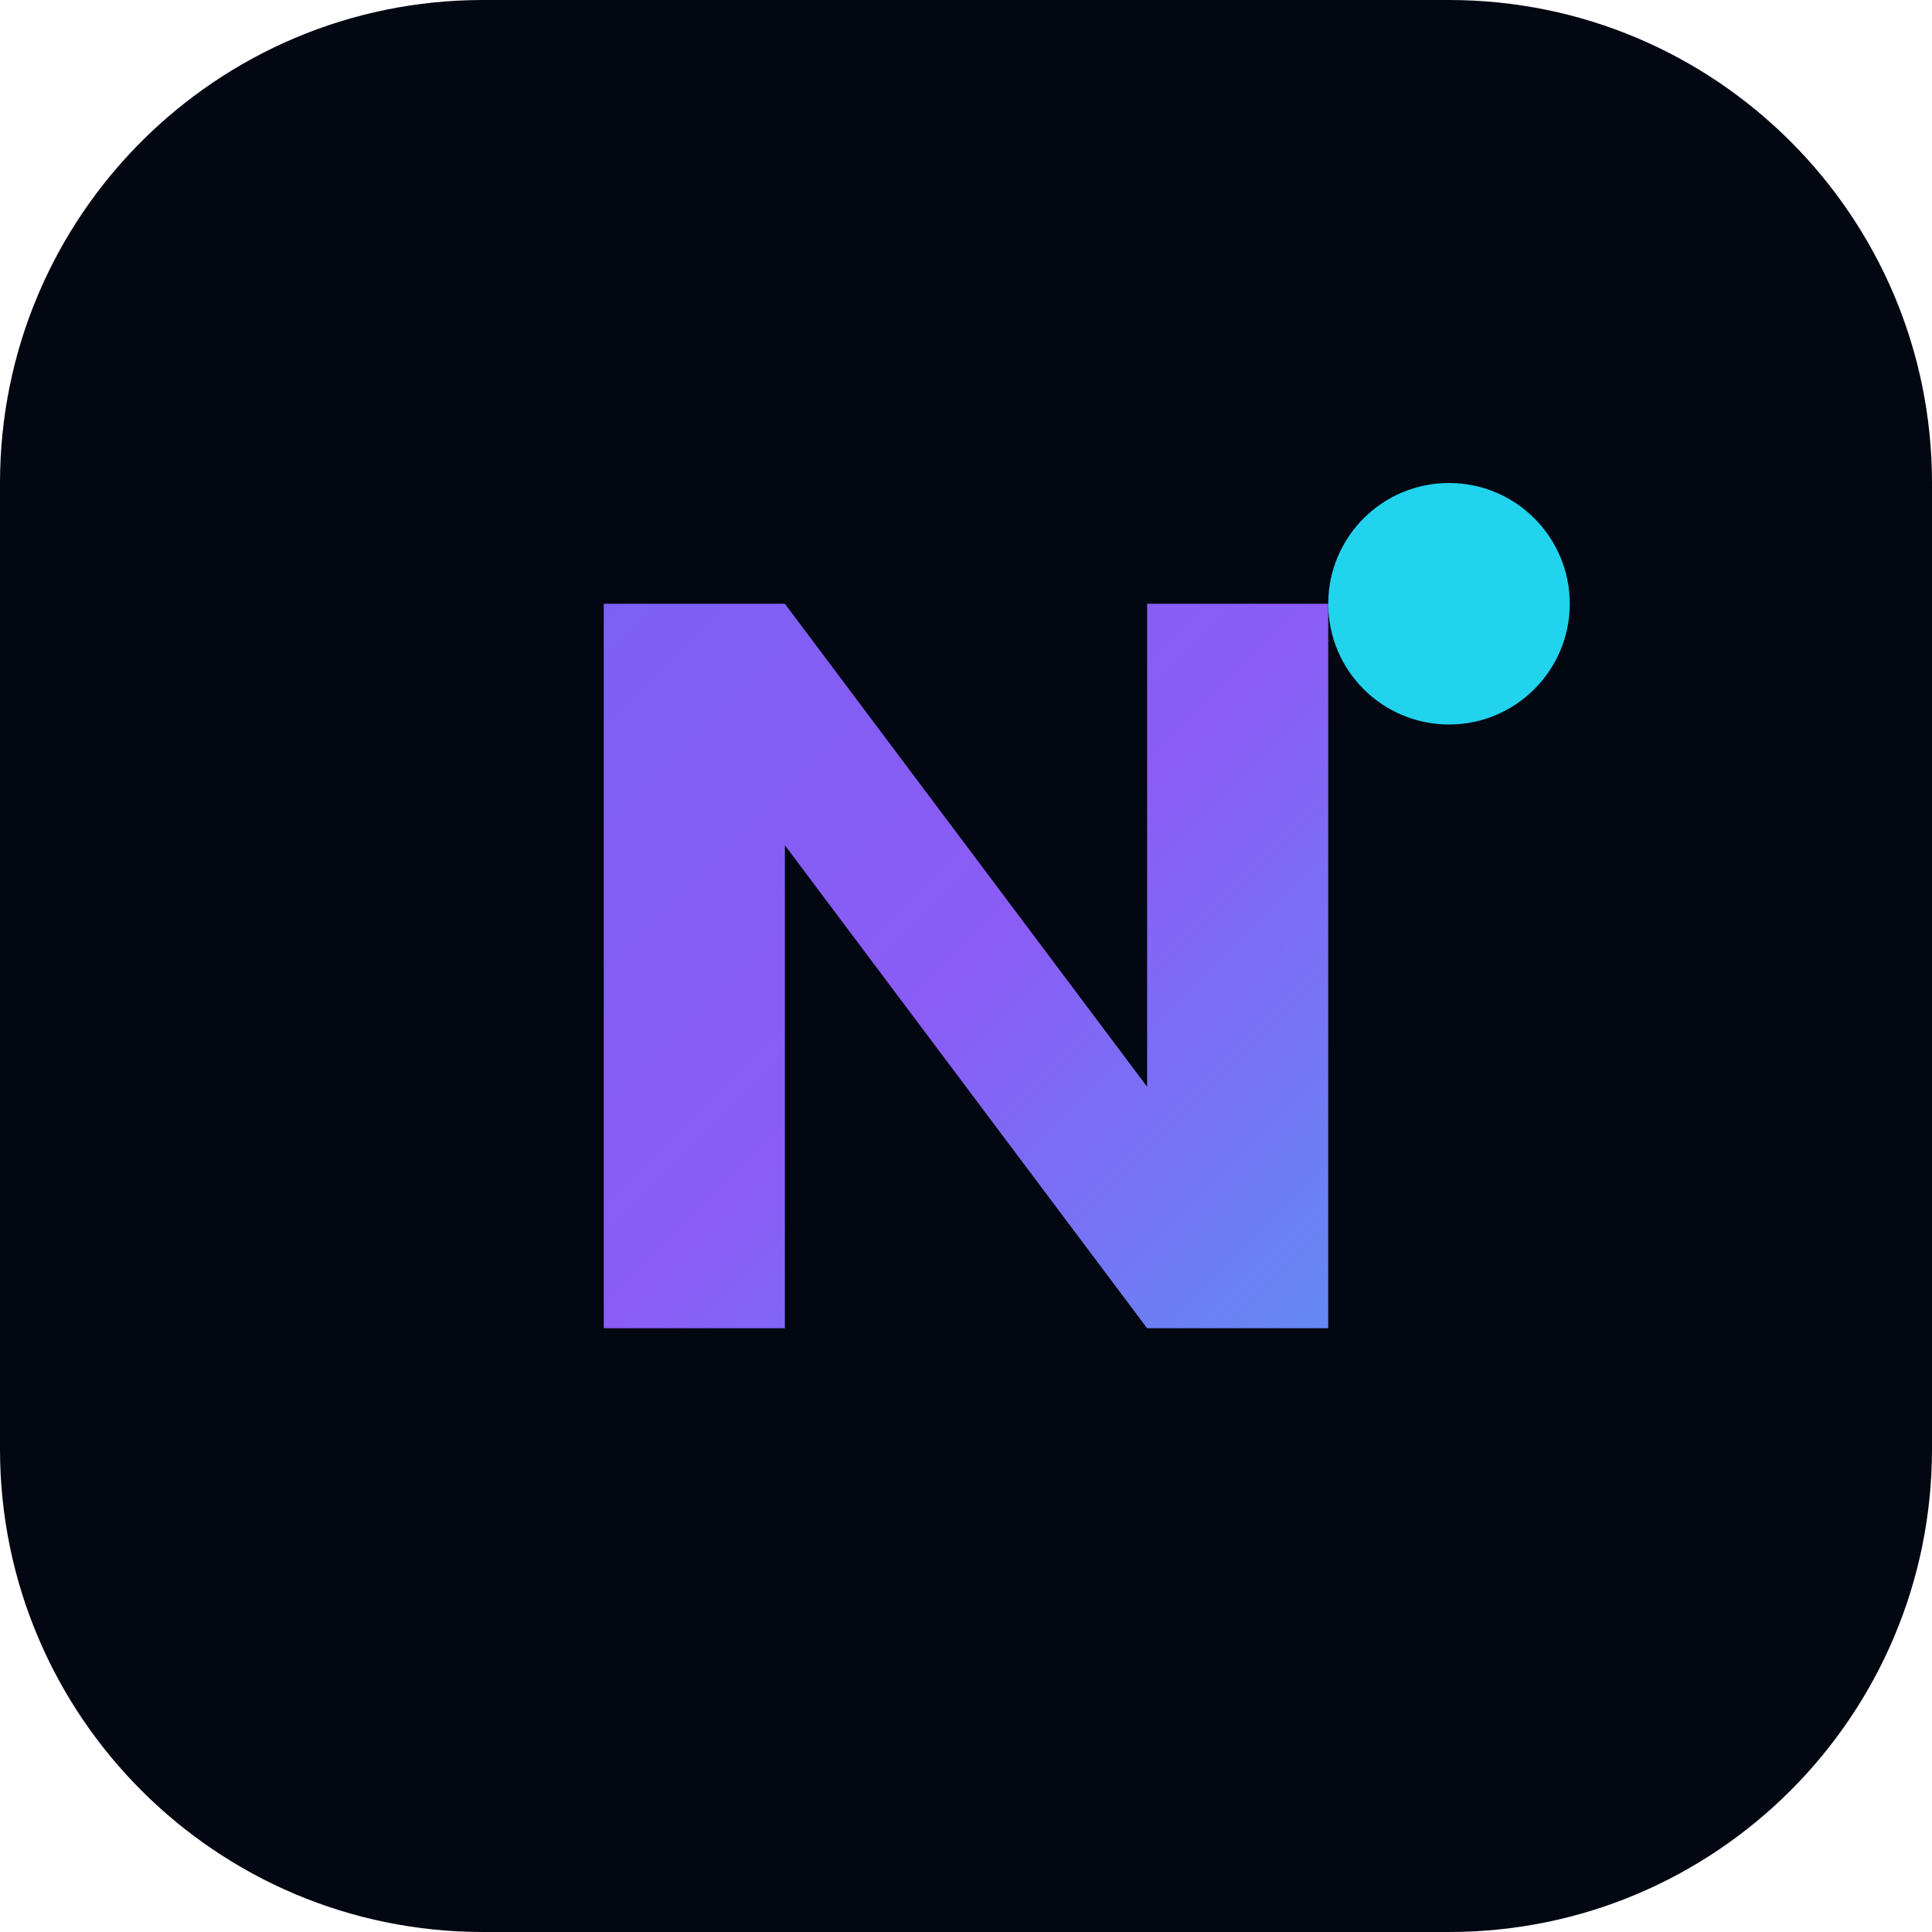
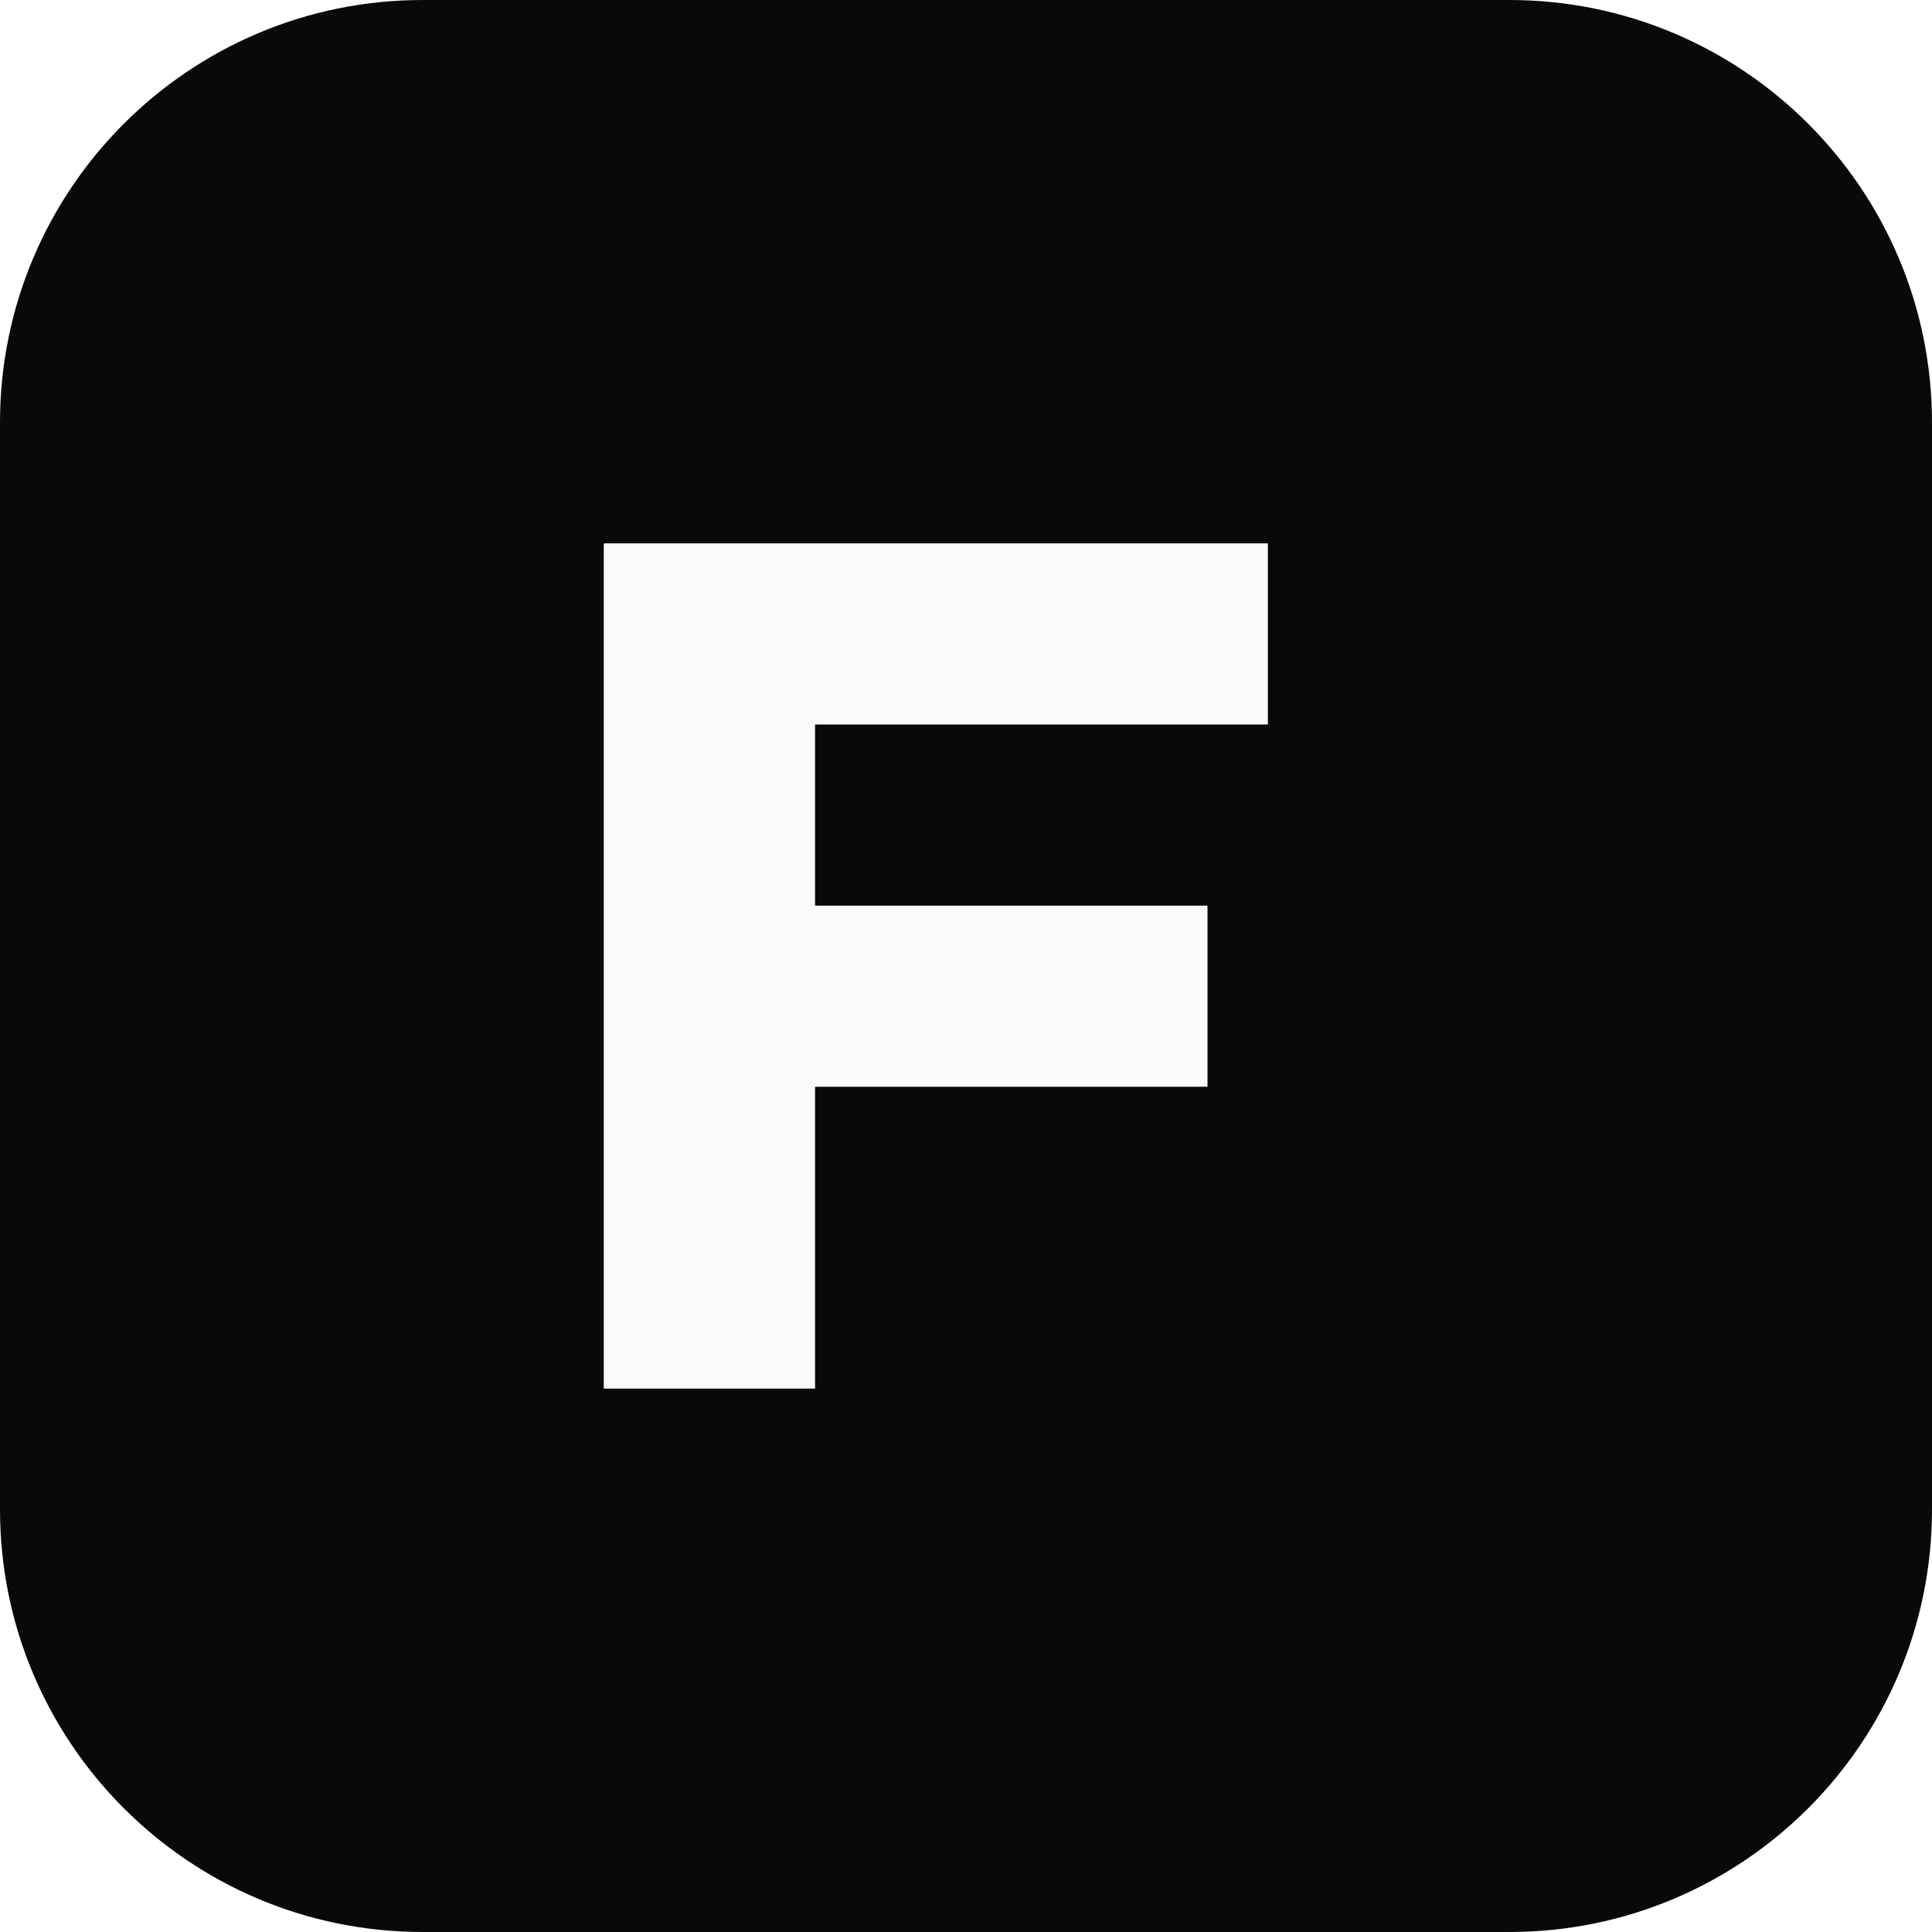
- <svg xmlns="http://www.w3.org/2000/svg" width="48" height="48" viewBox="0 0 64 64" fill="none">
-   <rect width="64" height="64" rx="16" fill="#030712" />
-   <path d="M20 44V20h6l12 16V20h6v24h-6L26 28v16h-6z" fill="url(#g)" />
-   <circle cx="48" cy="20" r="4" fill="#22d3ee" />
-   <defs>
-     <linearGradient id="g" x1="0" y1="0" x2="64" y2="64" gradientUnits="userSpaceOnUse">
-       <stop stop-color="#6366f1" />
-       <stop offset="0.5" stop-color="#8b5cf6" />
-       <stop offset="1" stop-color="#22d3ee" />
-     </linearGradient>
-   </defs>
+ <svg xmlns="http://www.w3.org/2000/svg" viewBox="0 0 64 64" width="64" height="64">
+   <rect width="64" height="64" rx="14" fill="#09090b" />
+   <path d="M20 46V18h22v6H27v6h13v6H27v10h-7z" fill="#fafafa" />
</svg>
